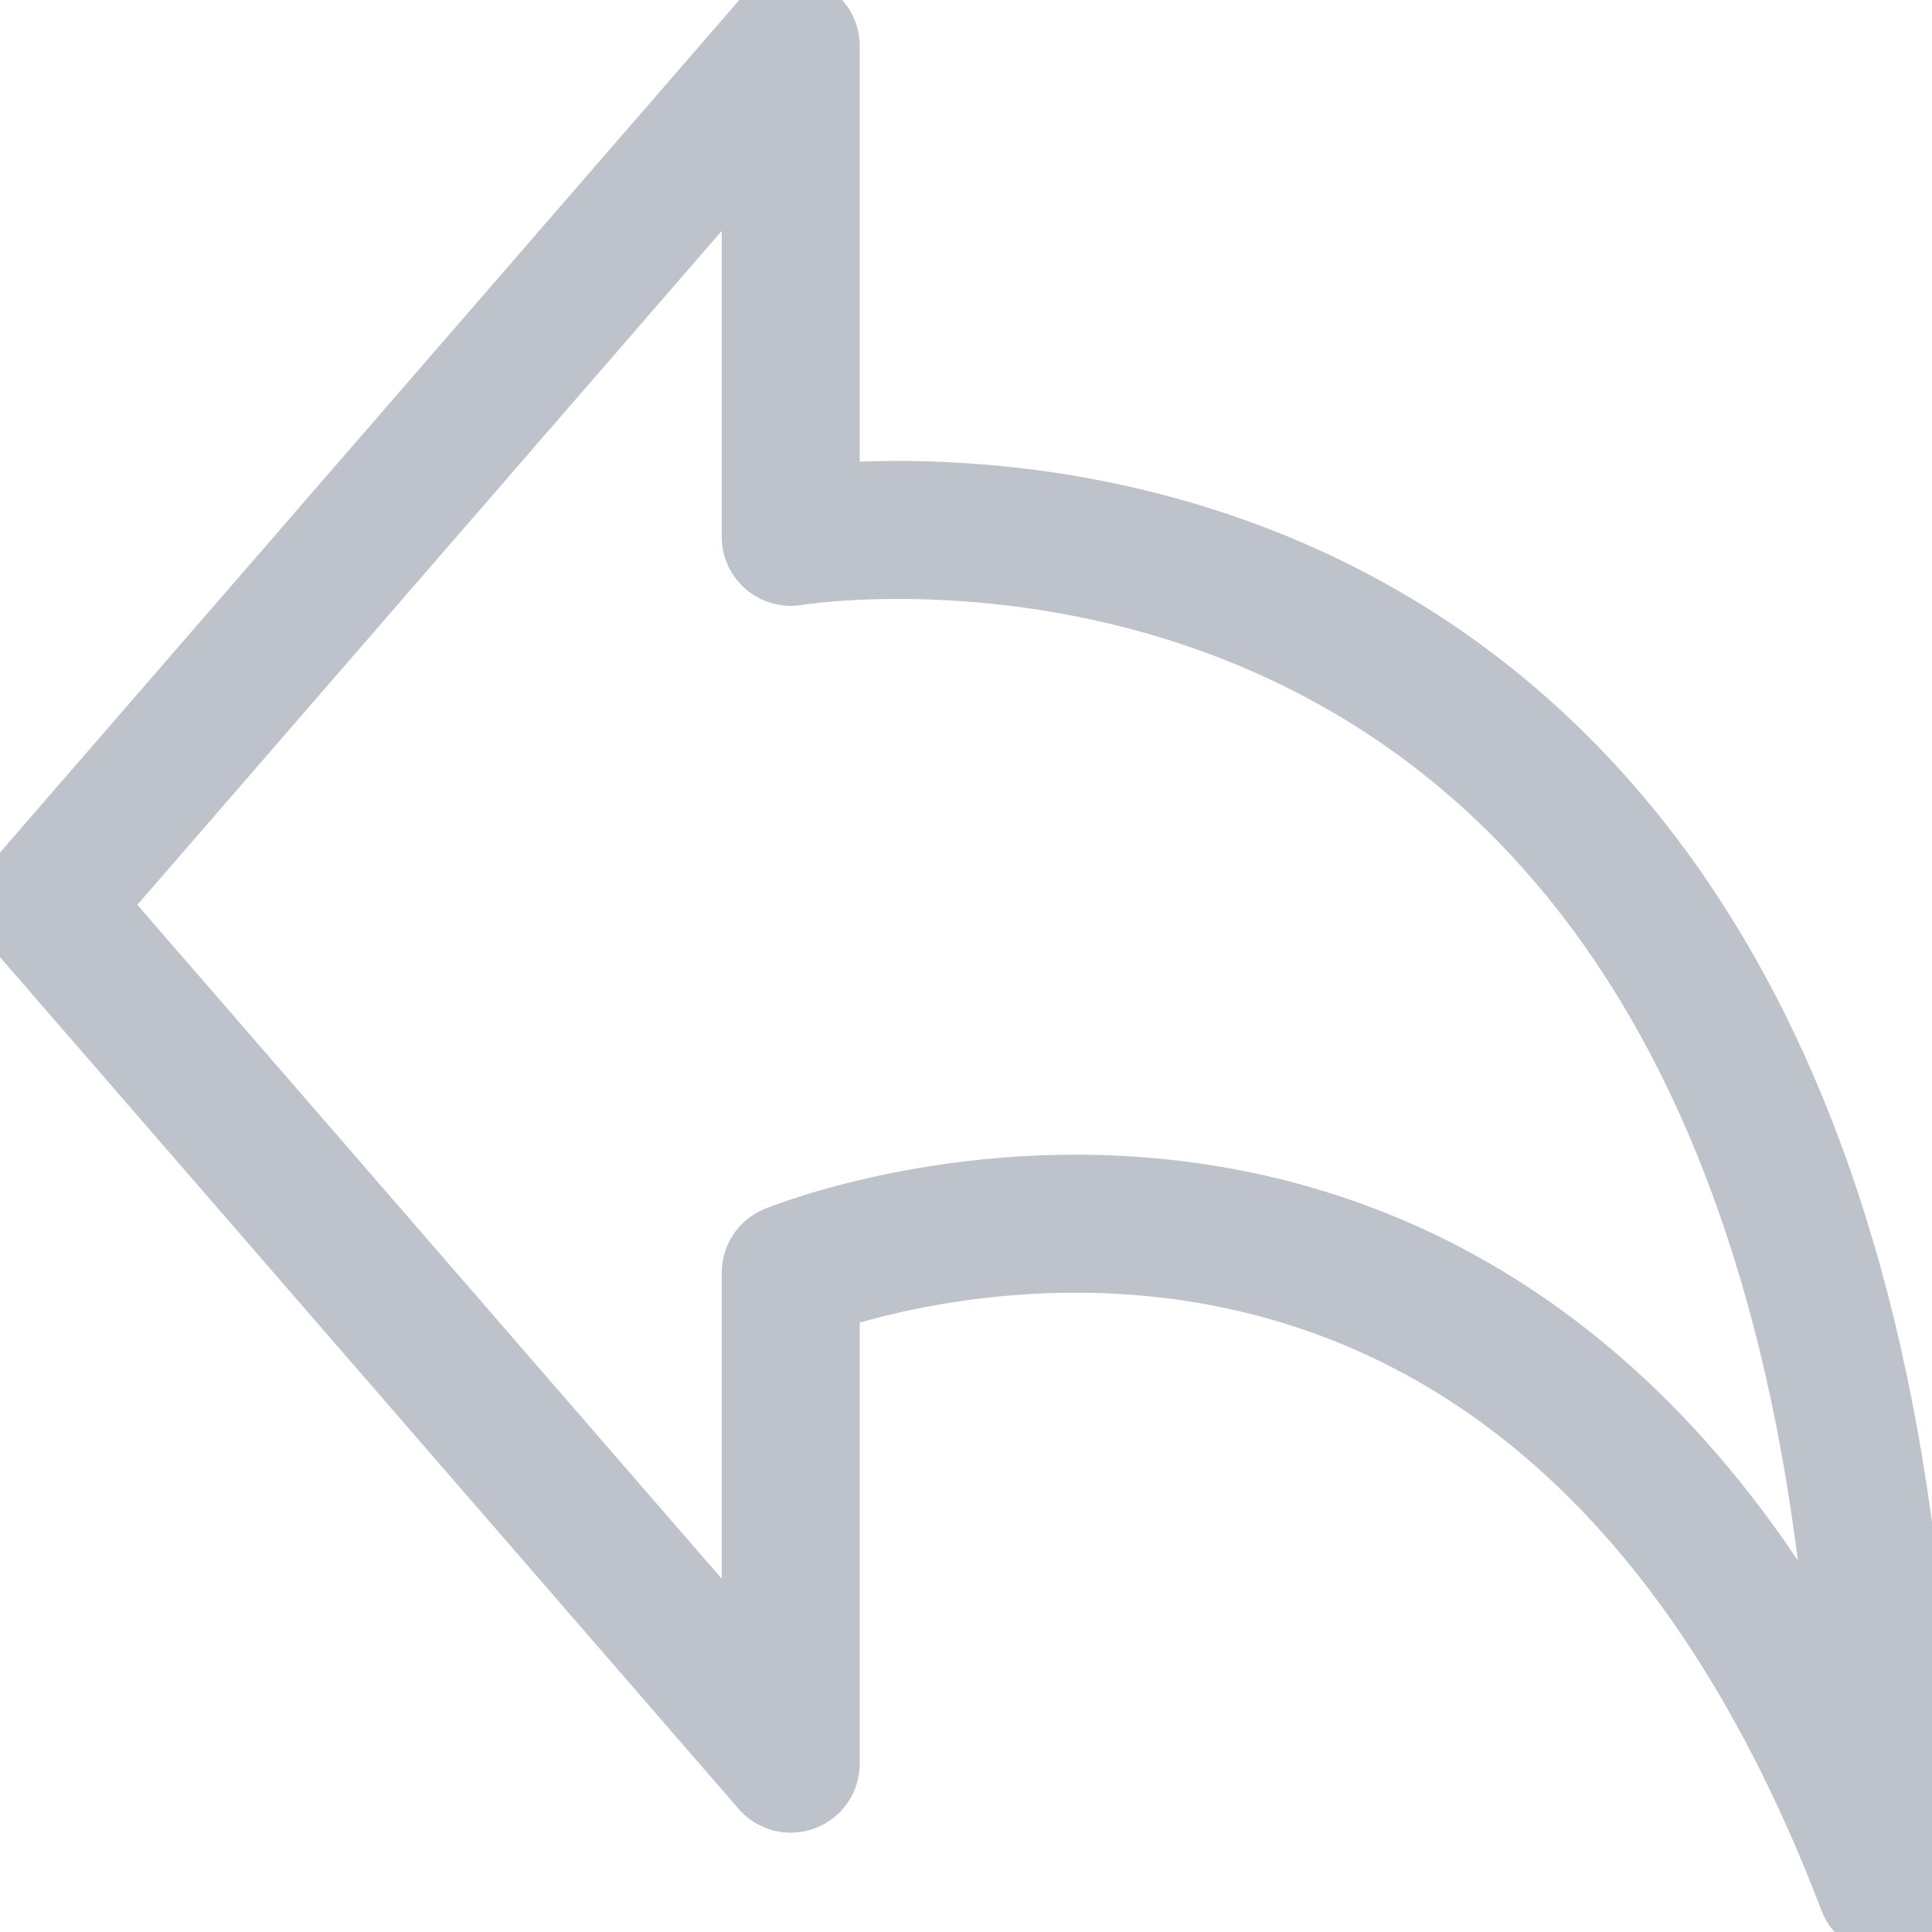
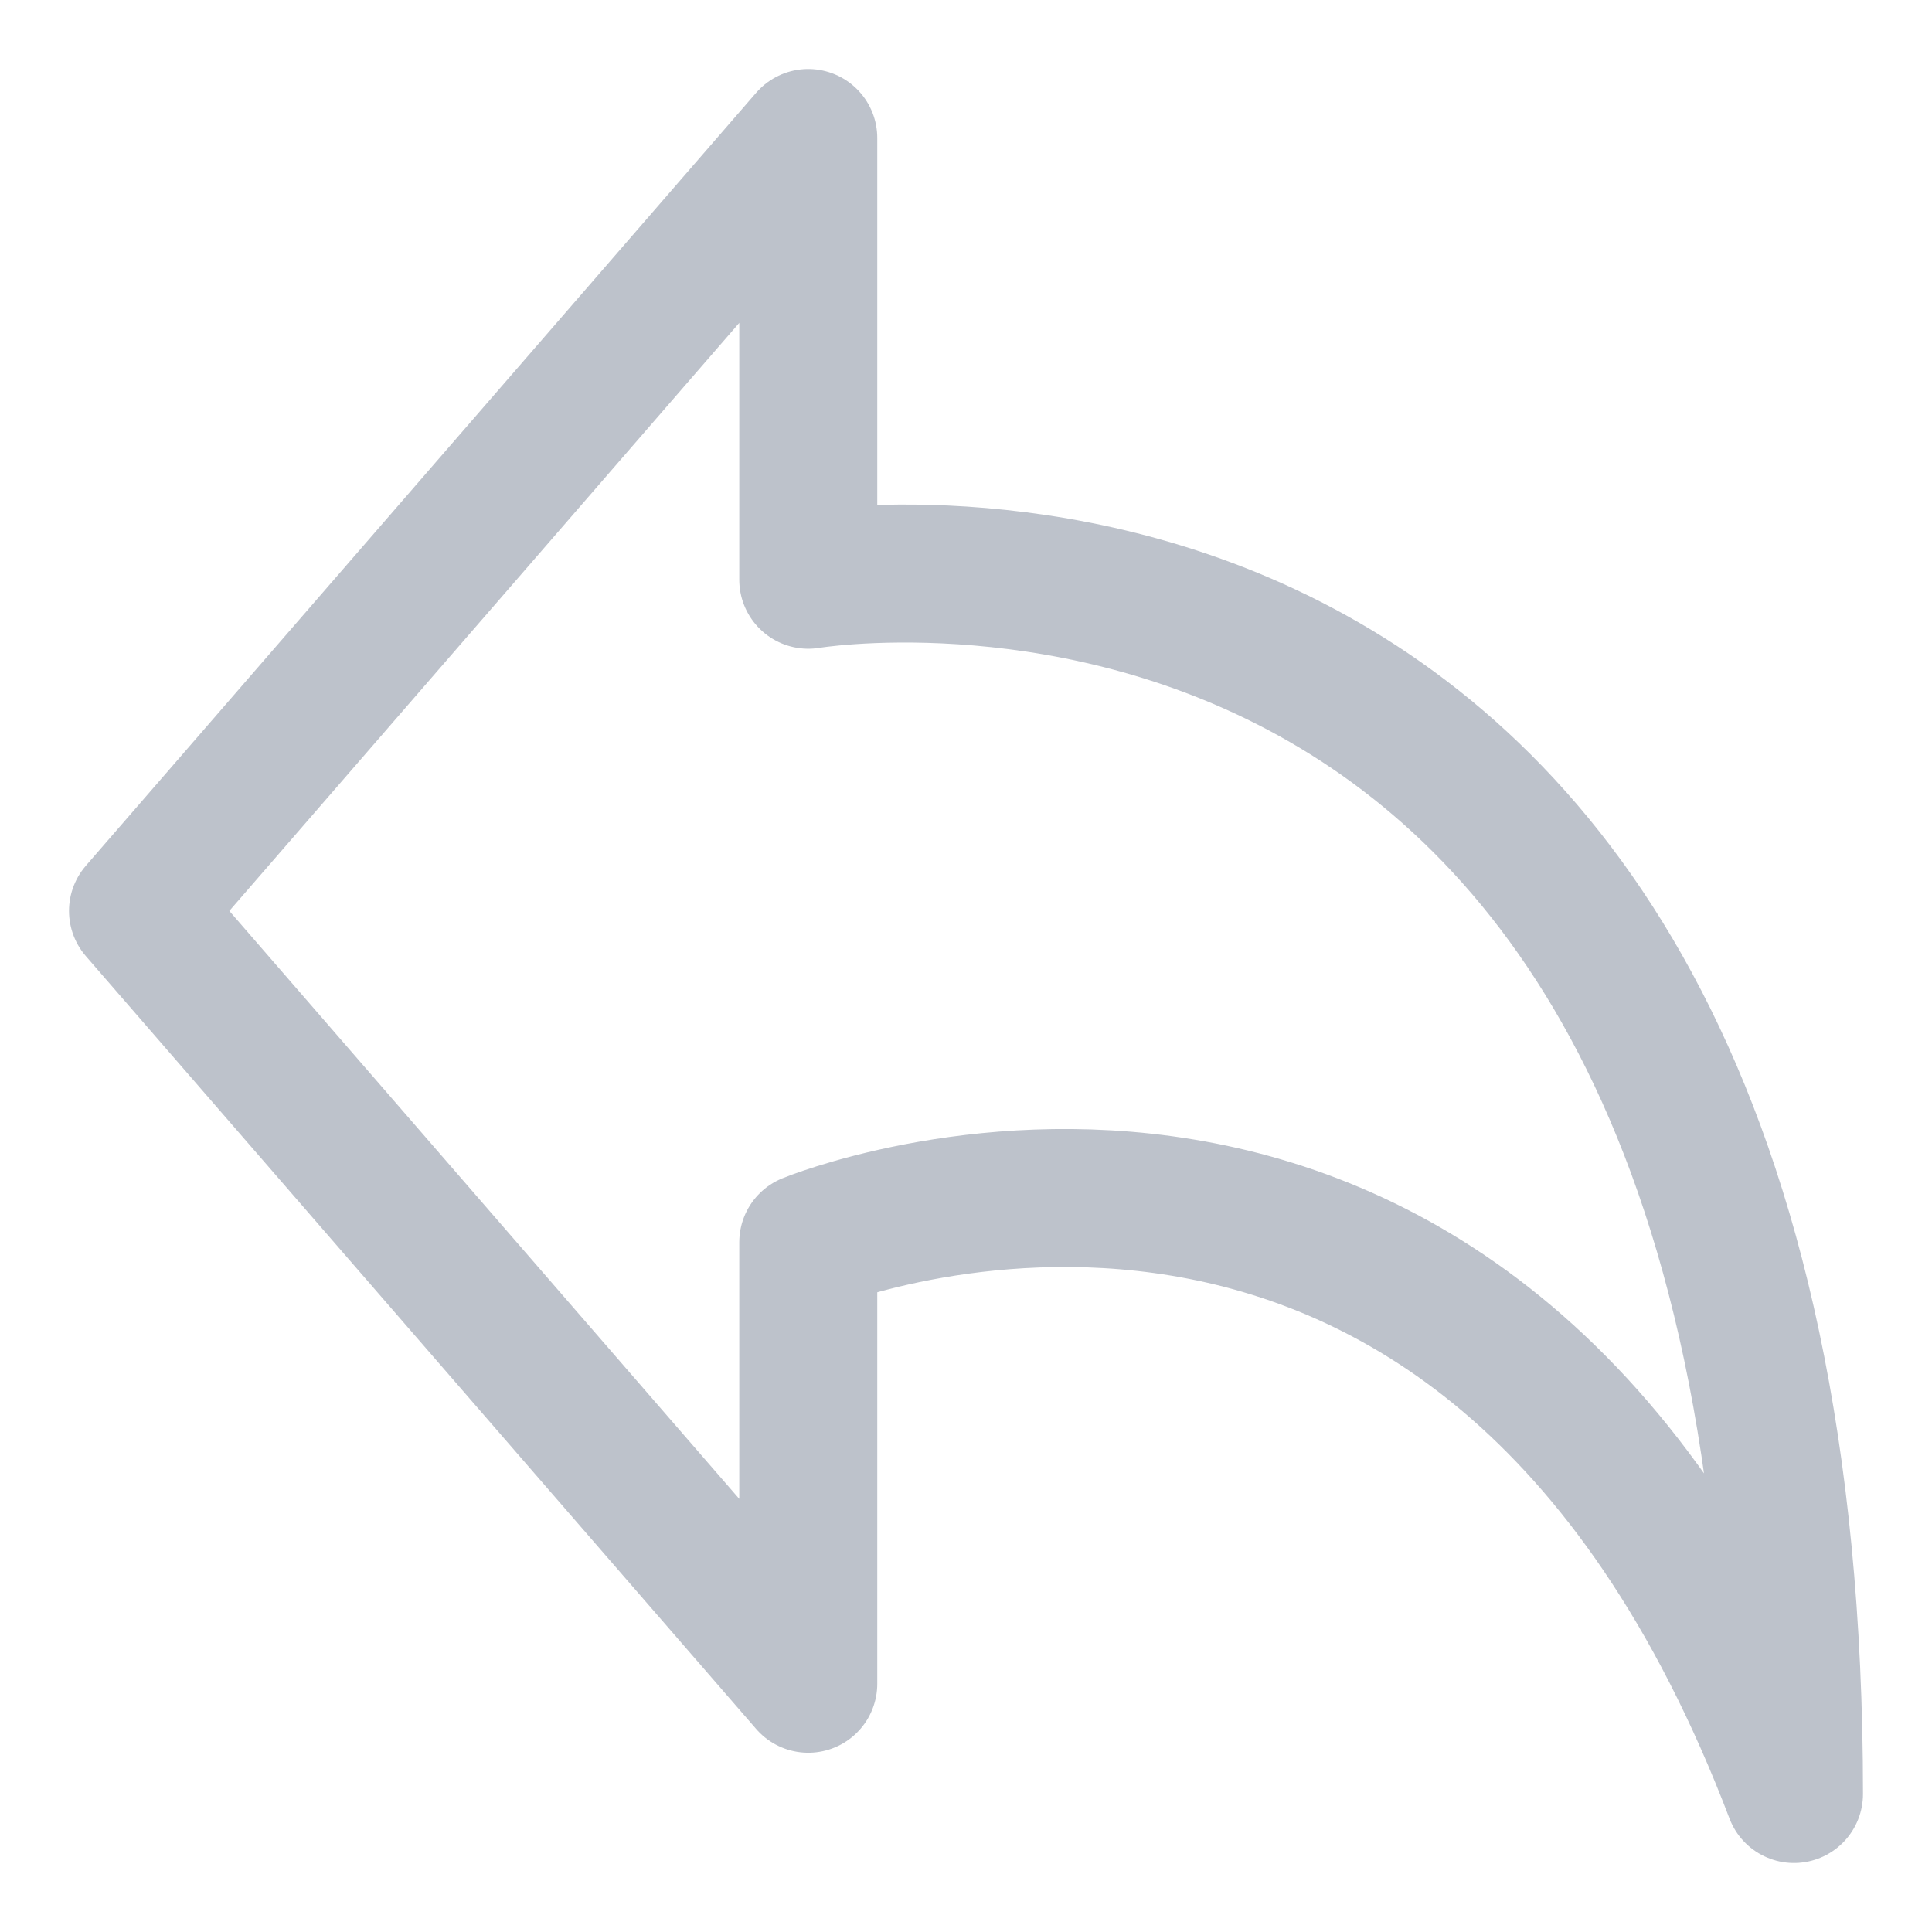
- <svg xmlns="http://www.w3.org/2000/svg" xmlns:xlink="http://www.w3.org/1999/xlink" version="1.1" baseProfile="basic" id="Layer_1" x="0px" y="0px" width="42px" height="42px" viewBox="0 0 42 42" xml:space="preserve">
-   <g>
-     <defs>
-       <rect id="SVGID_1_" width="42" height="42" />
-     </defs>
-     <clipPath id="SVGID_2_">
-       <use xlink:href="#SVGID_1_" overflow="visible" />
-     </clipPath>
-     <path clip-path="url(#SVGID_2_)" fill="none" stroke="#BDC2CB" stroke-width="3" stroke-linejoin="round" stroke-miterlimit="10" d="   M17.19,11.67c0,0,23.81-4,23.81,29.33c-7.62-20-23.81-13.33-23.81-13.33v10.67L1,19.67L17.19,1V11.67z" />
-   </g>
+ <svg xmlns="http://www.w3.org/2000/svg" version="1.1" id="Layer_1" x="0px" y="0px" width="14px" height="14px" viewBox="14 14 14 14" enable-background="new 14 14 14 14" xml:space="preserve">
+   <path fill="none" stroke="#BDC2CB" stroke-linejoin="round" stroke-miterlimit="10" d="M19.857,18.201c0,0,7.143-1.2,7.143,8.799  c-2.285-6-7.143-3.998-7.143-3.998v3.199L15,20.601L19.857,15V18.201z" />
</svg>
